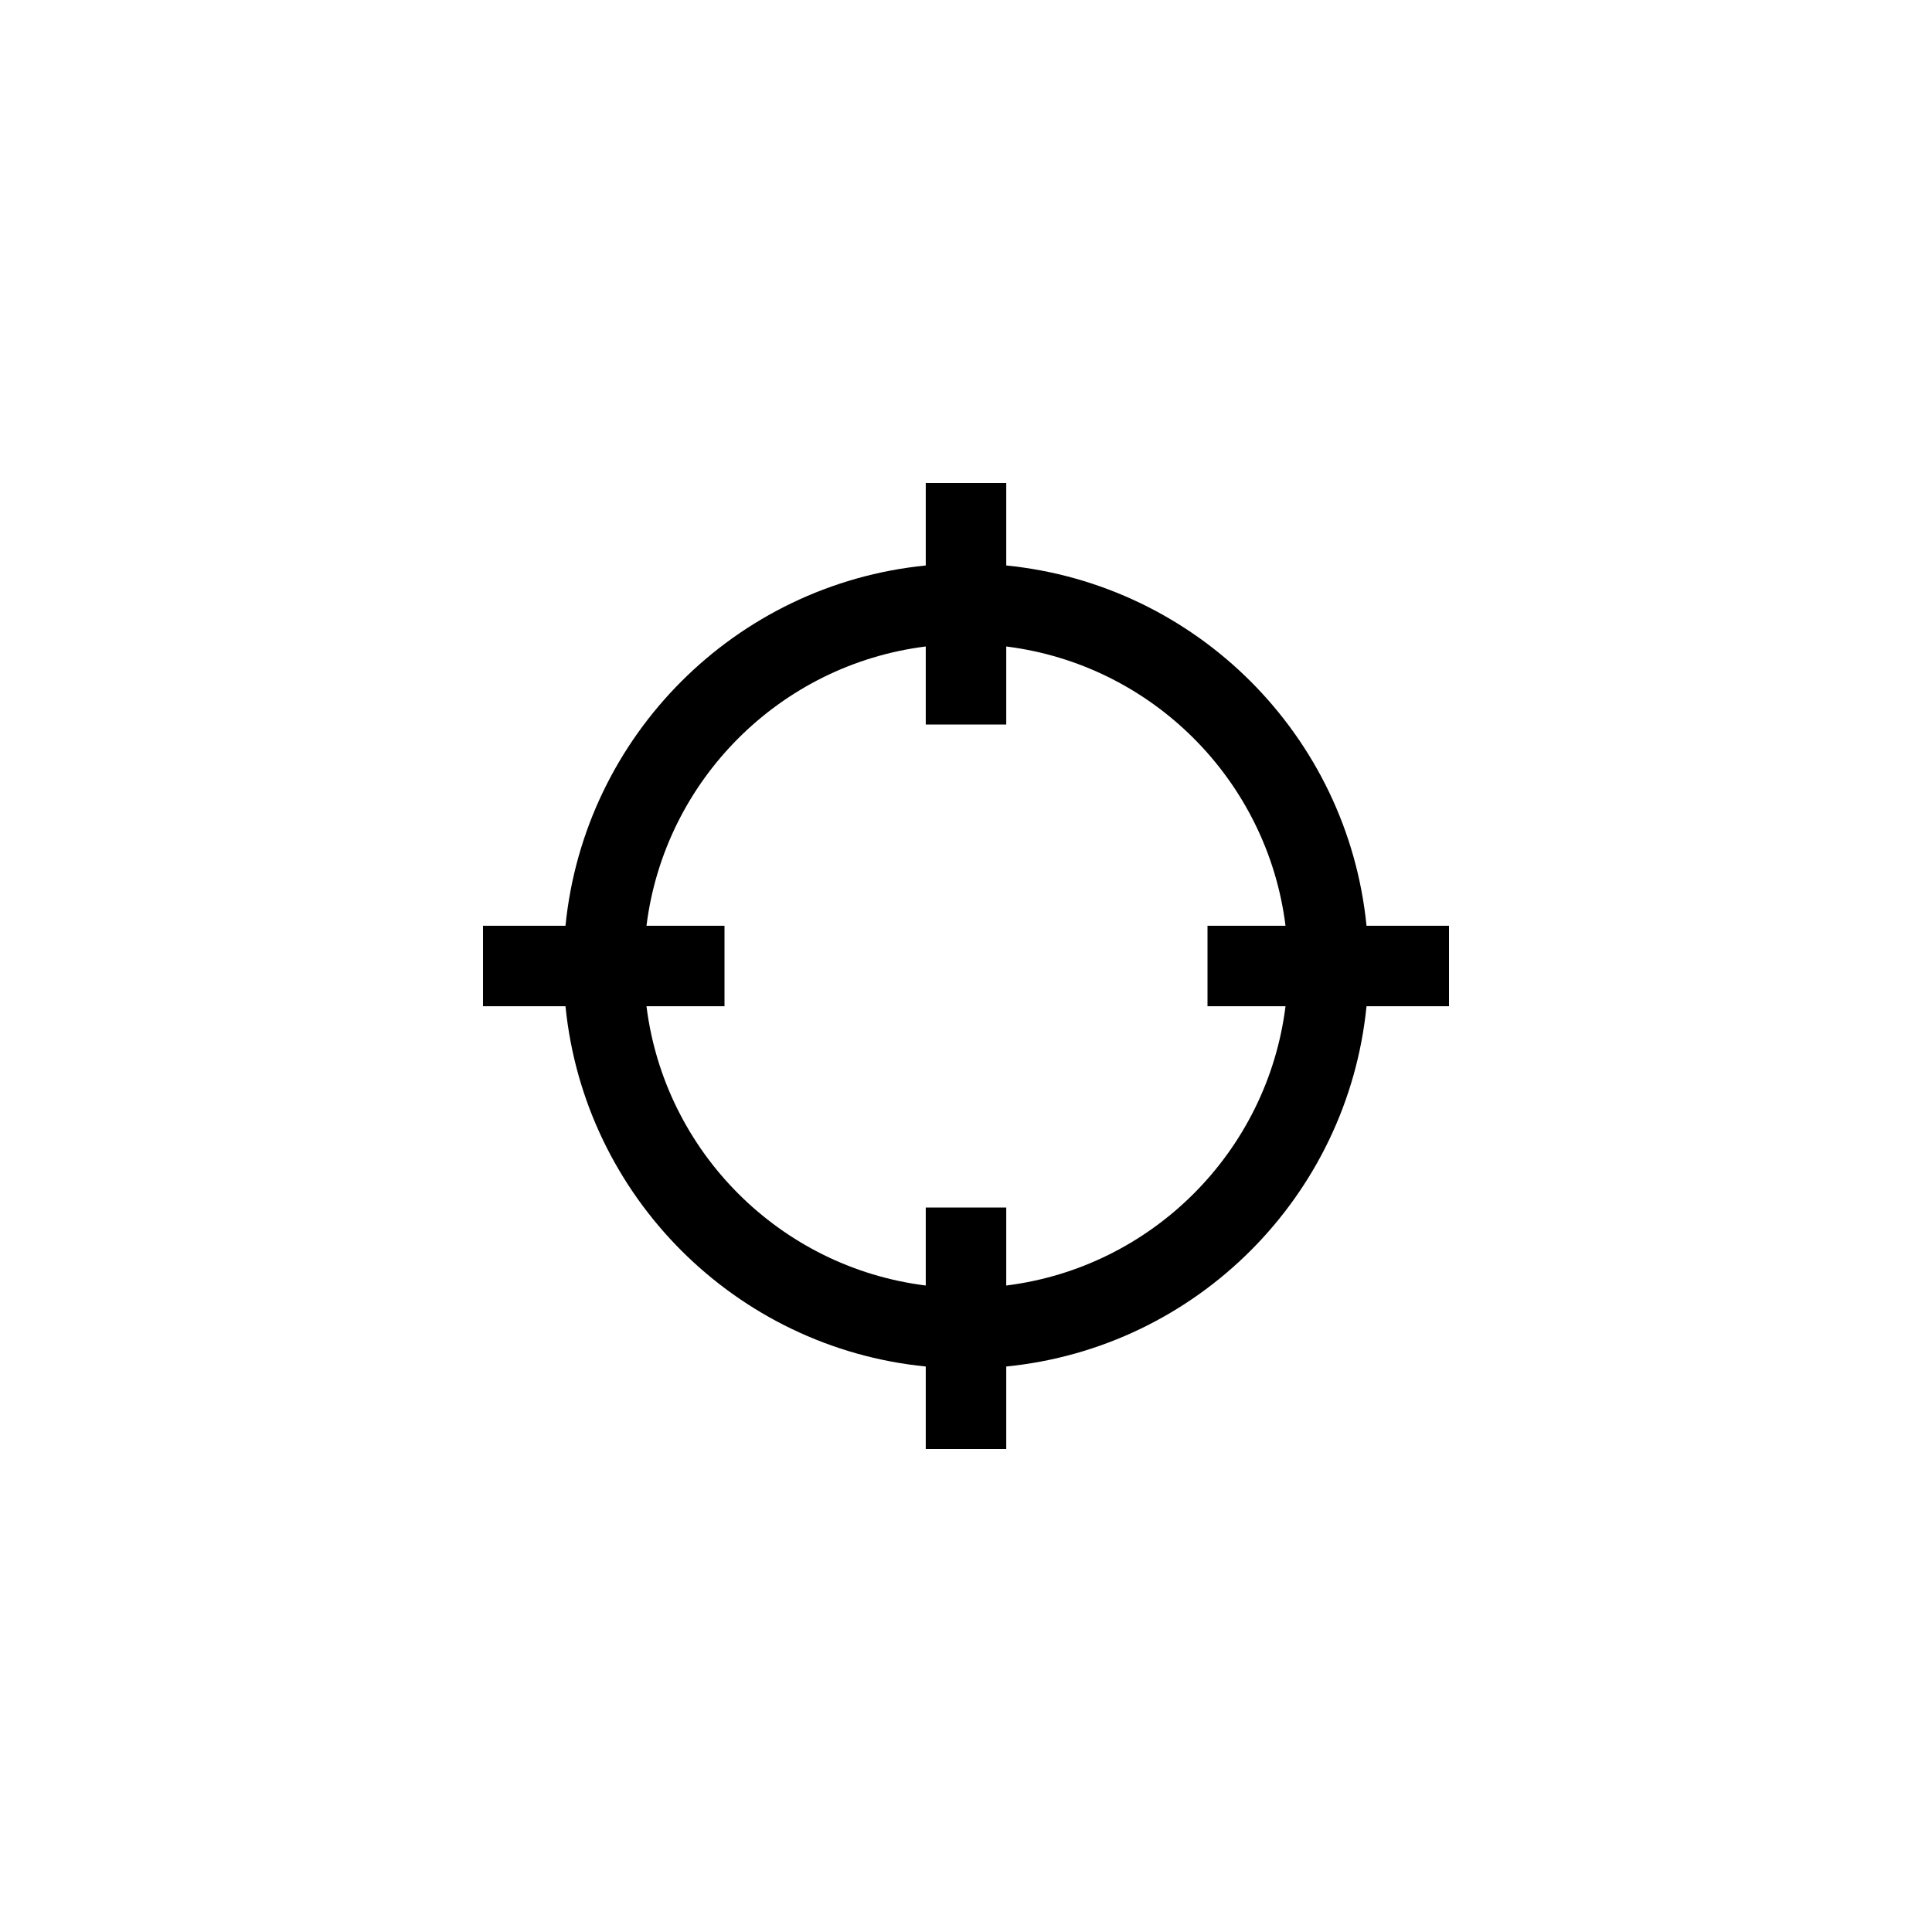
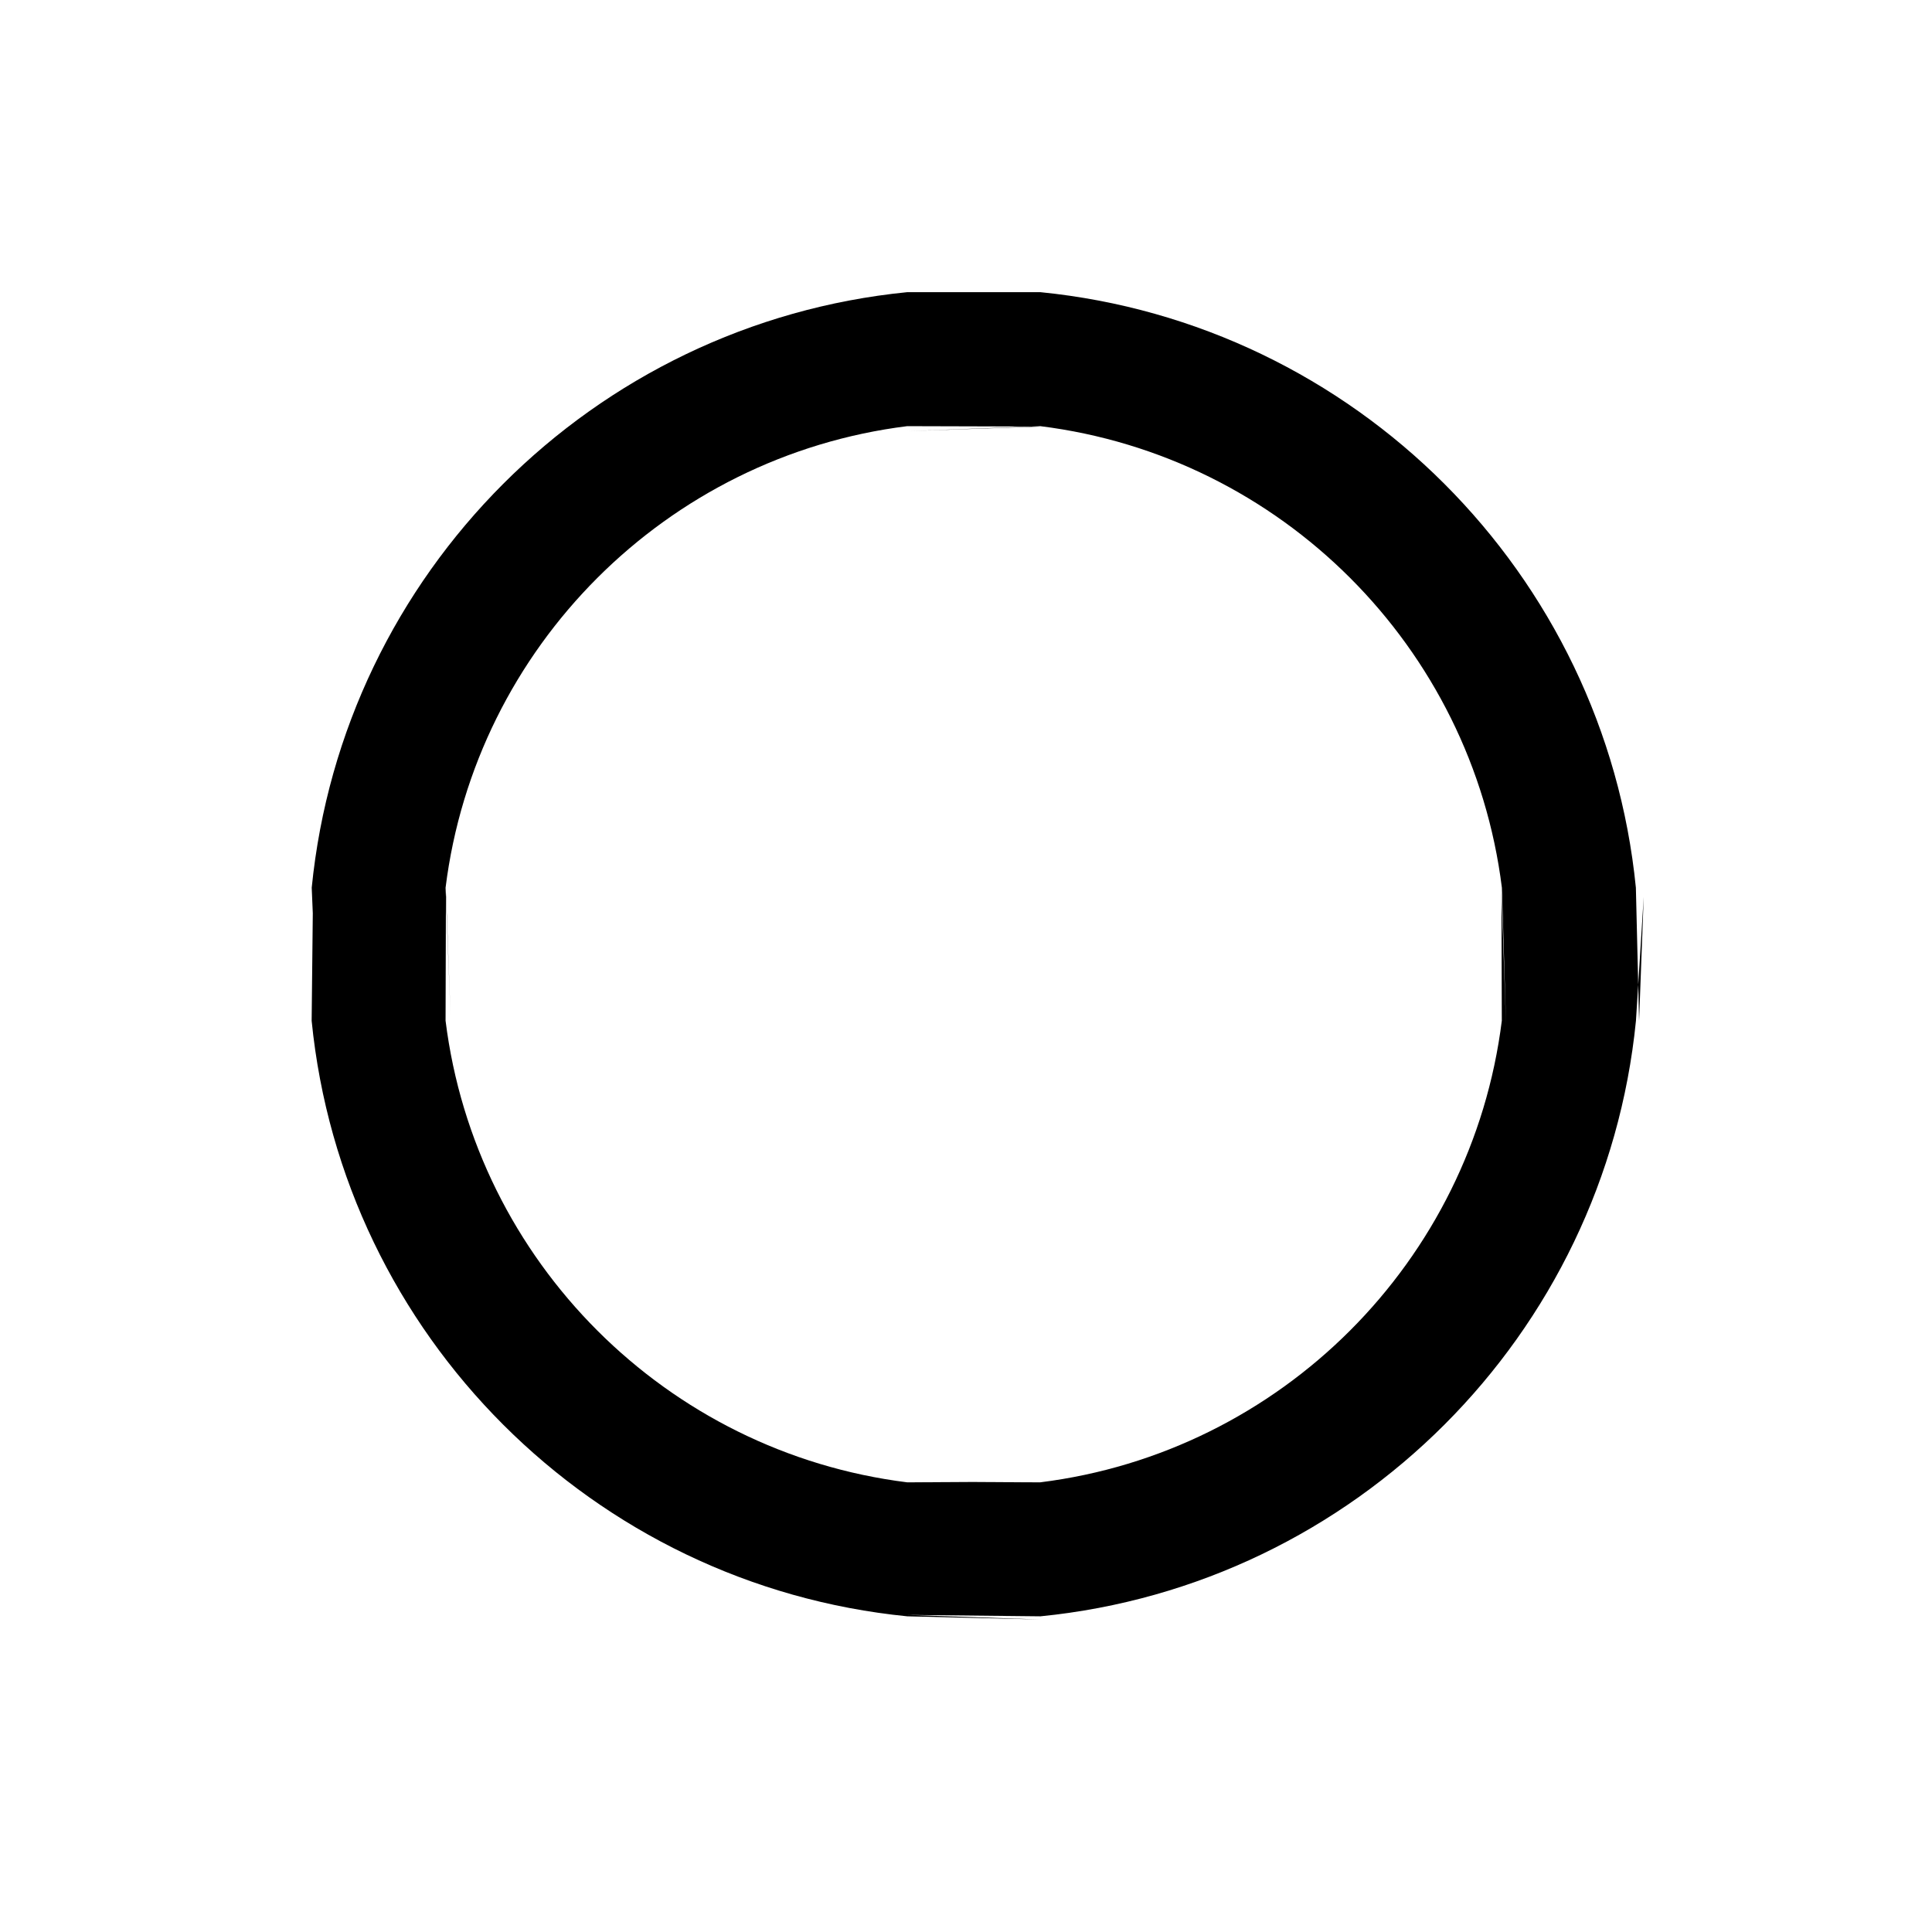
- <svg xmlns="http://www.w3.org/2000/svg" version="1.1" baseProfile="full" width="76" height="76" viewBox="0 0 76.00 76.00" enable-background="new 0 0 76.00 76.00" xml:space="preserve">
-   <path fill="#000000" fill-opacity="1" stroke-width="0.2" stroke-linejoin="round" d="M 22.245,39.583L 19,39.583L 19,36.417L 22.245,36.417C 22.988,28.936 28.936,22.988 36.417,22.245L 36.417,19L 39.583,19L 39.583,22.245C 47.064,22.988 53.013,28.936 53.755,36.417L 57,36.417L 57,39.583L 53.755,39.583C 53.013,47.064 47.064,53.013 39.583,53.755L 39.583,57L 36.417,57L 36.417,53.755C 28.936,53.013 22.988,47.064 22.245,39.583 Z M 25.431,36.417L 28.5,36.417L 28.5,39.583L 25.431,39.583C 26.146,45.313 30.687,49.854 36.417,50.569L 36.417,47.5L 39.583,47.5L 39.583,50.569C 45.313,49.854 49.854,45.313 50.569,39.583L 47.5,39.583L 47.5,36.417L 50.569,36.417C 49.854,30.687 45.313,26.146 39.583,25.431L 39.583,28.5L 36.417,28.5L 36.417,25.431C 30.687,26.146 26.146,30.687 25.431,36.417 Z " />
+ <svg xmlns="http://www.w3.org/2000/svg" version="1.1" width="25.882" height="25.882" viewBox="0 0 25.882 25.882" enable-background="new 0 0 76.00 76.00" xml:space="preserve" id="svg2">
+   <defs id="defs8" />
+   <path d="m 4.175,13.675 0.019,-1.784 0.062,1.908 -0.08,-1.907 c 0.418,-4.211 3.767,-7.56 7.978,-7.978 1.783,0 1.783,0 1.783,0 4.211,0.418 7.56,3.767 7.978,7.978 l 0.043,1.784 0.062,-1.662 -0.104,1.661 c -0.418,4.211 -3.767,7.56 -7.978,7.978 l -1.784,-0.019 1.785,0.062 -1.784,-0.043 C 7.942,21.235 4.593,17.886 4.175,13.675 Z m 1.794,-1.783 0.067,1.722 -0.062,-1.662 -0.005,1.722 c 0.402,3.226 2.959,5.782 6.184,6.184 l 1.722,-0.005 -1.724,0 1.784,0.005 c 3.226,-0.402 5.782,-2.959 6.184,-6.184 l -0.005,-1.722 0.062,1.785 -0.056,-1.845 C 19.718,8.667 17.161,6.111 13.936,5.709 l -1.784,0.067 1.785,-0.062 -1.784,-0.005 C 8.928,6.111 6.371,8.667 5.969,11.893 Z" id="path4" style="fill:#000000;fill-opacity:1;stroke-width:0.2;stroke-linejoin:round" />
</svg>
